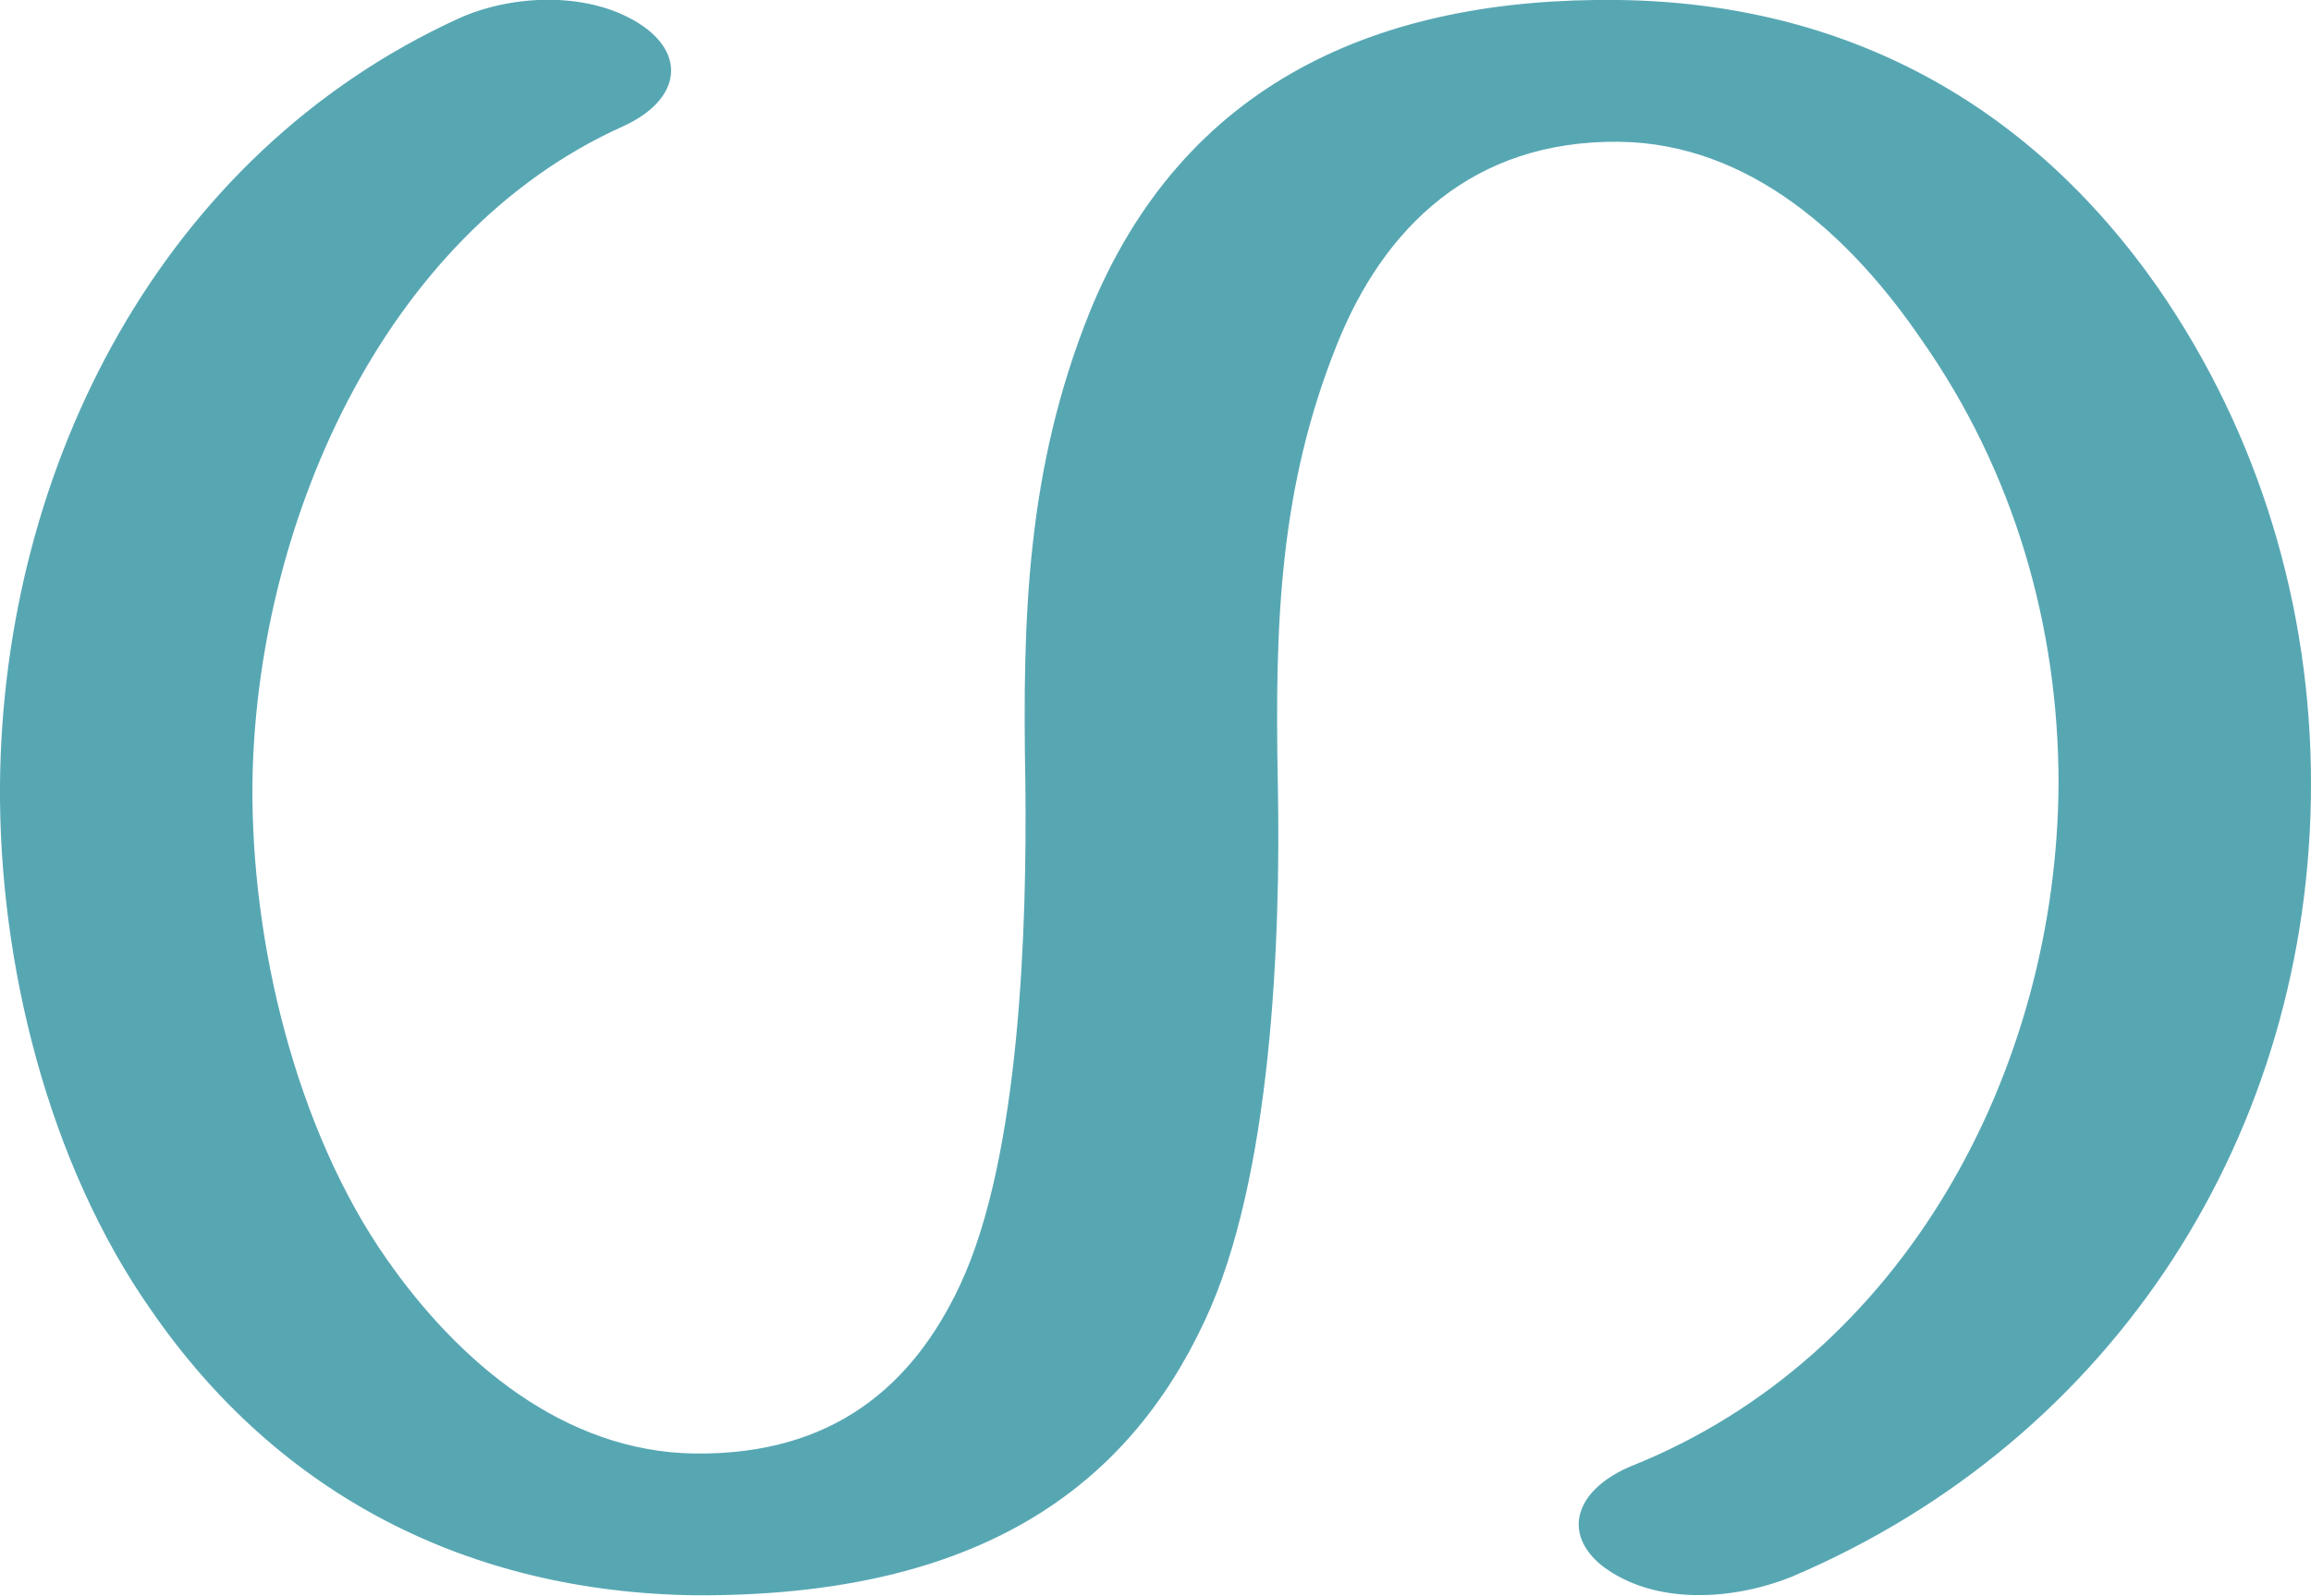
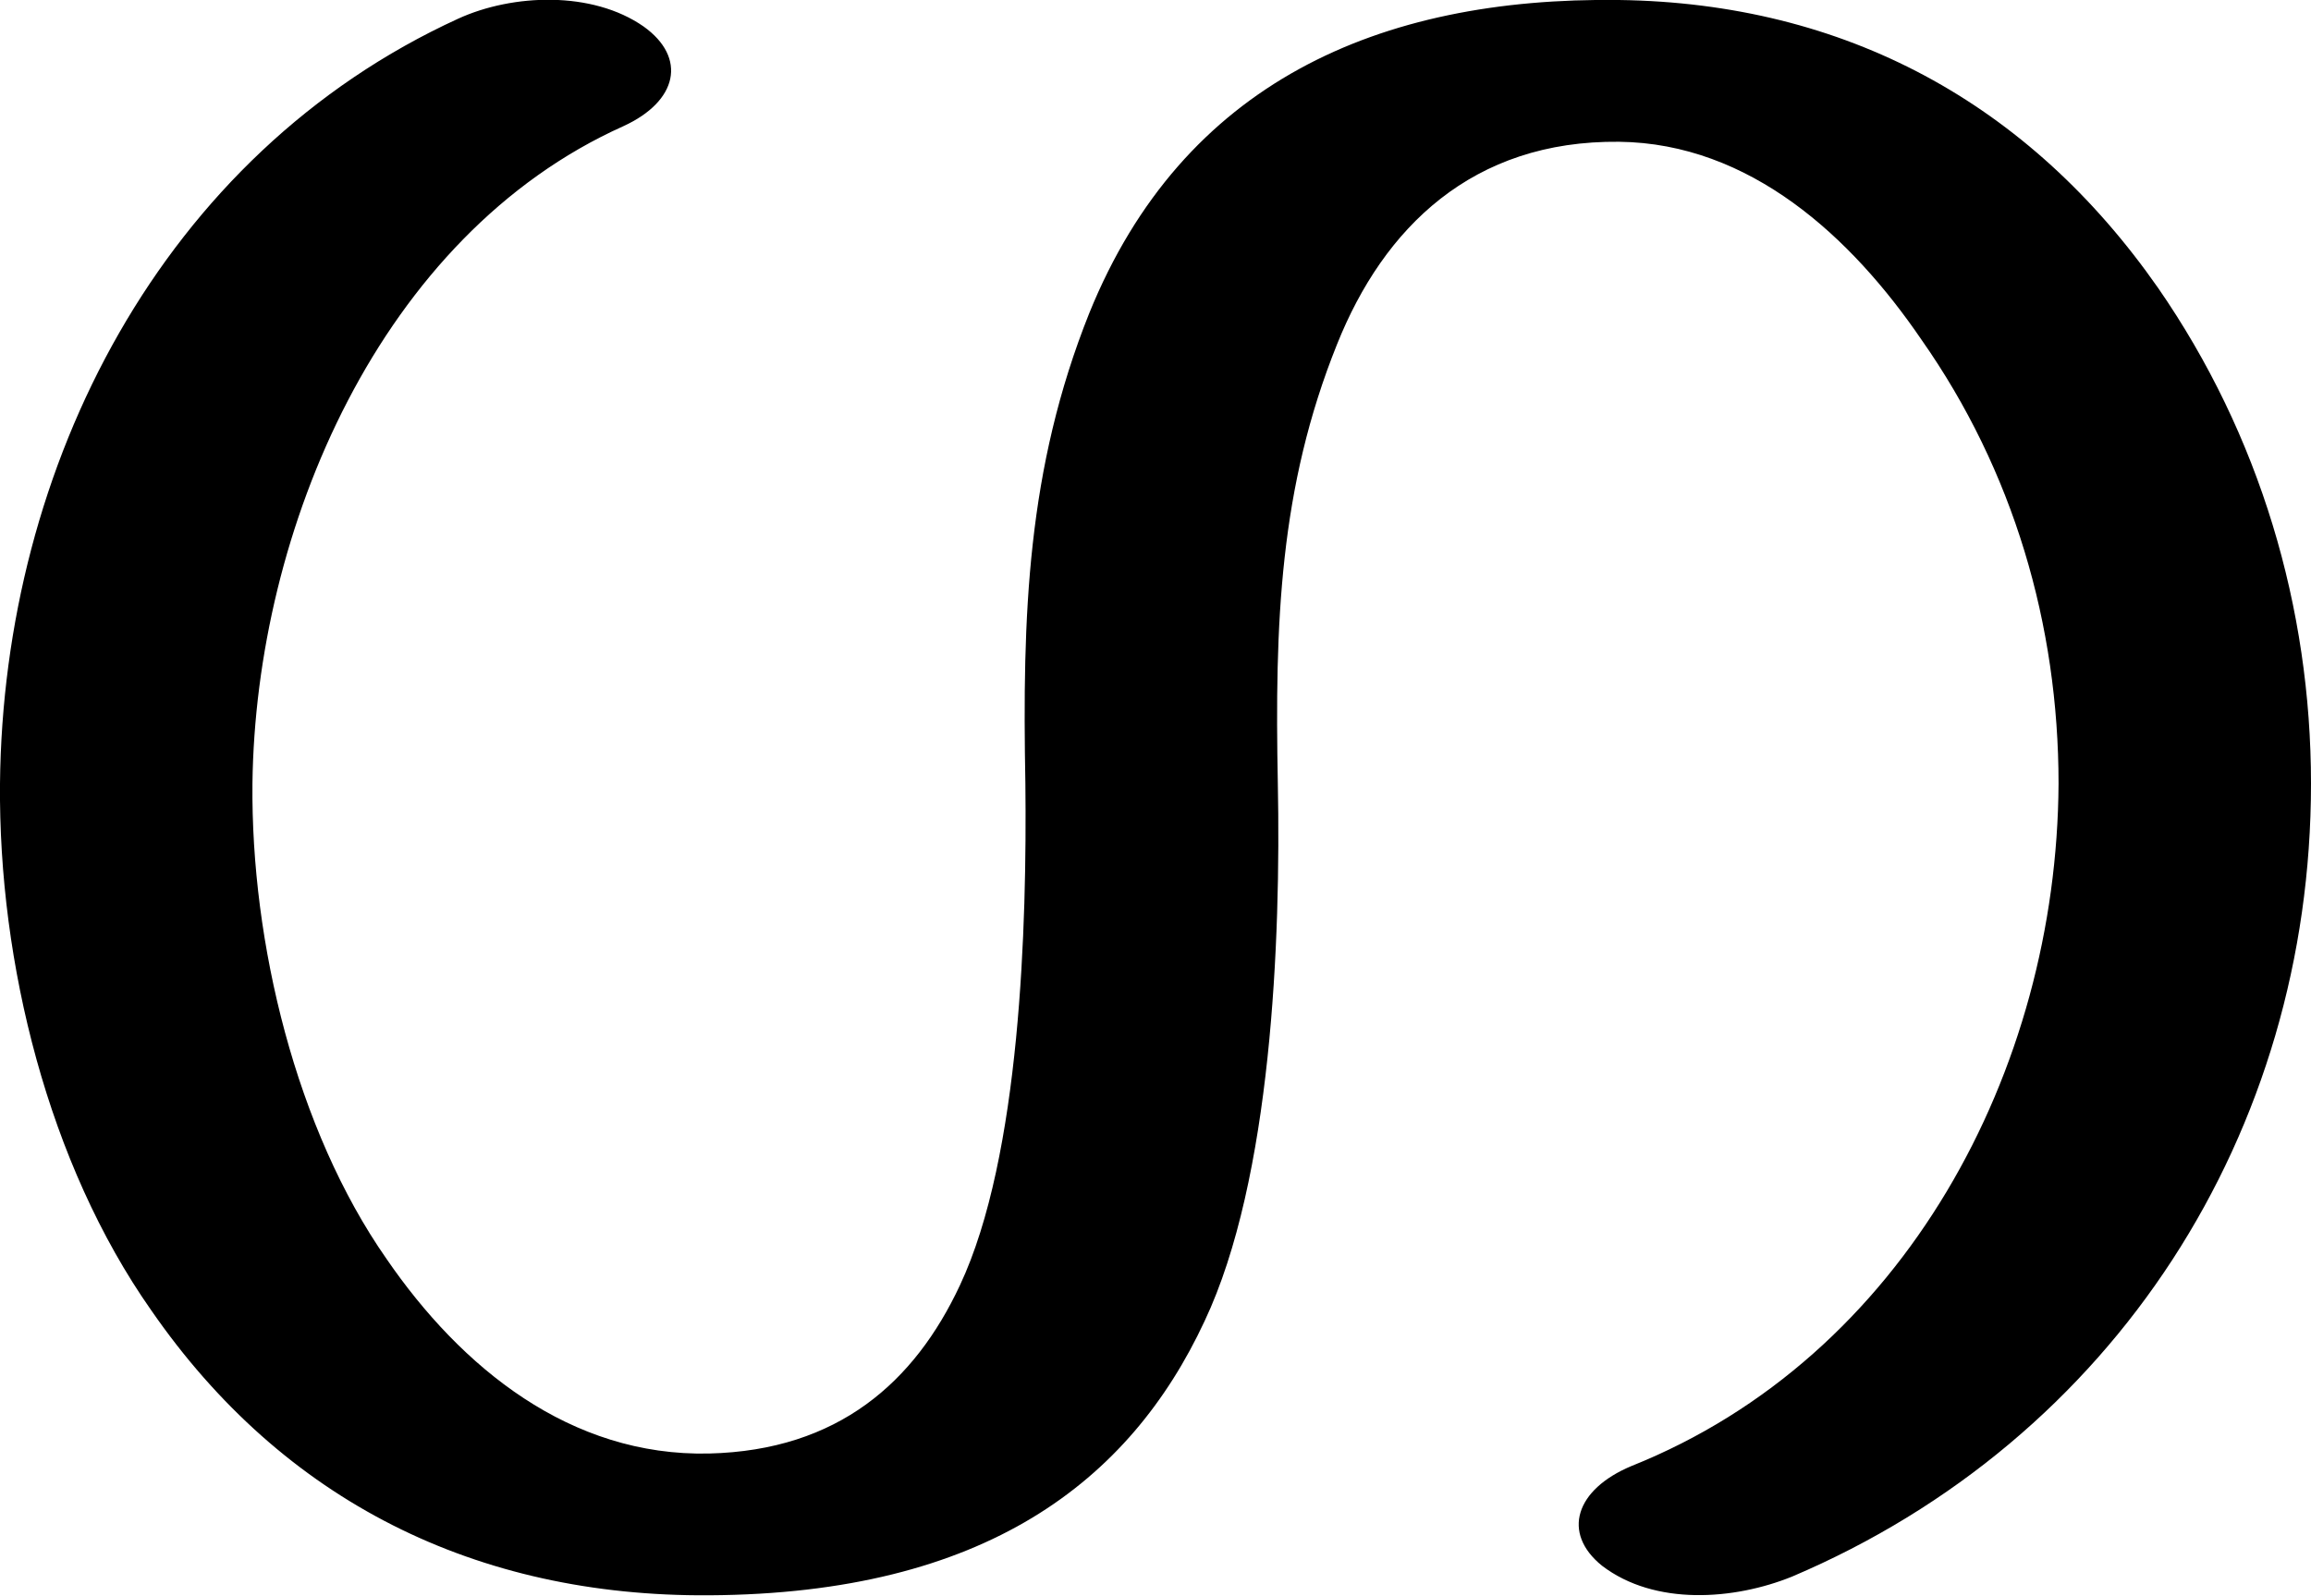
<svg xmlns="http://www.w3.org/2000/svg" xml:space="preserve" width="1483px" height="1024px" version="1.1" style="shape-rendering:geometricPrecision; text-rendering:geometricPrecision; image-rendering:optimizeQuality; fill-rule:evenodd; clip-rule:evenodd" viewBox="0 0 1483 1024">
  <defs>
    <style type="text/css">
   
-     .fil0 {fill:#57A7B3;fill-rule:nonzero}
+     .fil0 {fill:black;fill-rule:nonzero}
   
  </style>
  </defs>
  <g id="Layer_x0020_1">
-     <path class="fil0" d="M1028 1005c-26,-21 -17,-49 19,-64 175,-70 273,-254 274,-438 0,-102 -29,-201 -88,-285 -45,-66 -110,-126 -194,-127 -94,-1 -151,55 -181,130 -37,92 -40,179 -38,282 2,100 -4,254 -47,345 -49,105 -143,177 -327,176 -145,-2 -267,-64 -349,-183 -66,-94 -98,-223 -97,-338 2,-204 104,-404 294,-491 35,-16 86,-18 119,5 28,20 22,48 -13,64 -156,70 -236,259 -238,422 -1,102 28,222 86,305 46,66 114,124 198,125 89,1 140,-44 170,-108 39,-83 43,-232 42,-322 -2,-108 1,-202 41,-302 60,-148 186,-203 340,-201 145,2 263,66 346,185 65,94 98,205 98,318 0,224 -126,421 -333,509 -37,15 -88,19 -122,-7z" />
+     <path class="fil0" d="M1028 1005c-26,-21 -17,-49 19,-64 175,-70 273,-254 274,-438 0,-102 -29,-201 -88,-285 -45,-66 -110,-126 -194,-127 -94,-1 -151,55 -181,130 -37,92 -40,179 -38,282 2,100 -4,254 -47,345 -48,103 -141,175 -318,176 -149,1 -273,-60 -358,-183 -66,-94 -98,-223 -97,-338 2,-204 104,-404 294,-491 35,-16 86,-18 119,5 28,20 22,48 -13,64 -156,70 -236,259 -238,422 -1,102 28,222 86,305 48,70 118,127 207,125 83,-2 132,-46 161,-108 39,-83 43,-232 42,-322 -2,-108 1,-202 41,-302 60,-148 186,-203 340,-201 145,2 263,66 346,185 65,94 98,205 98,318 0,224 -126,421 -333,509 -37,15 -88,19 -122,-7z" />
  </g>
</svg>
